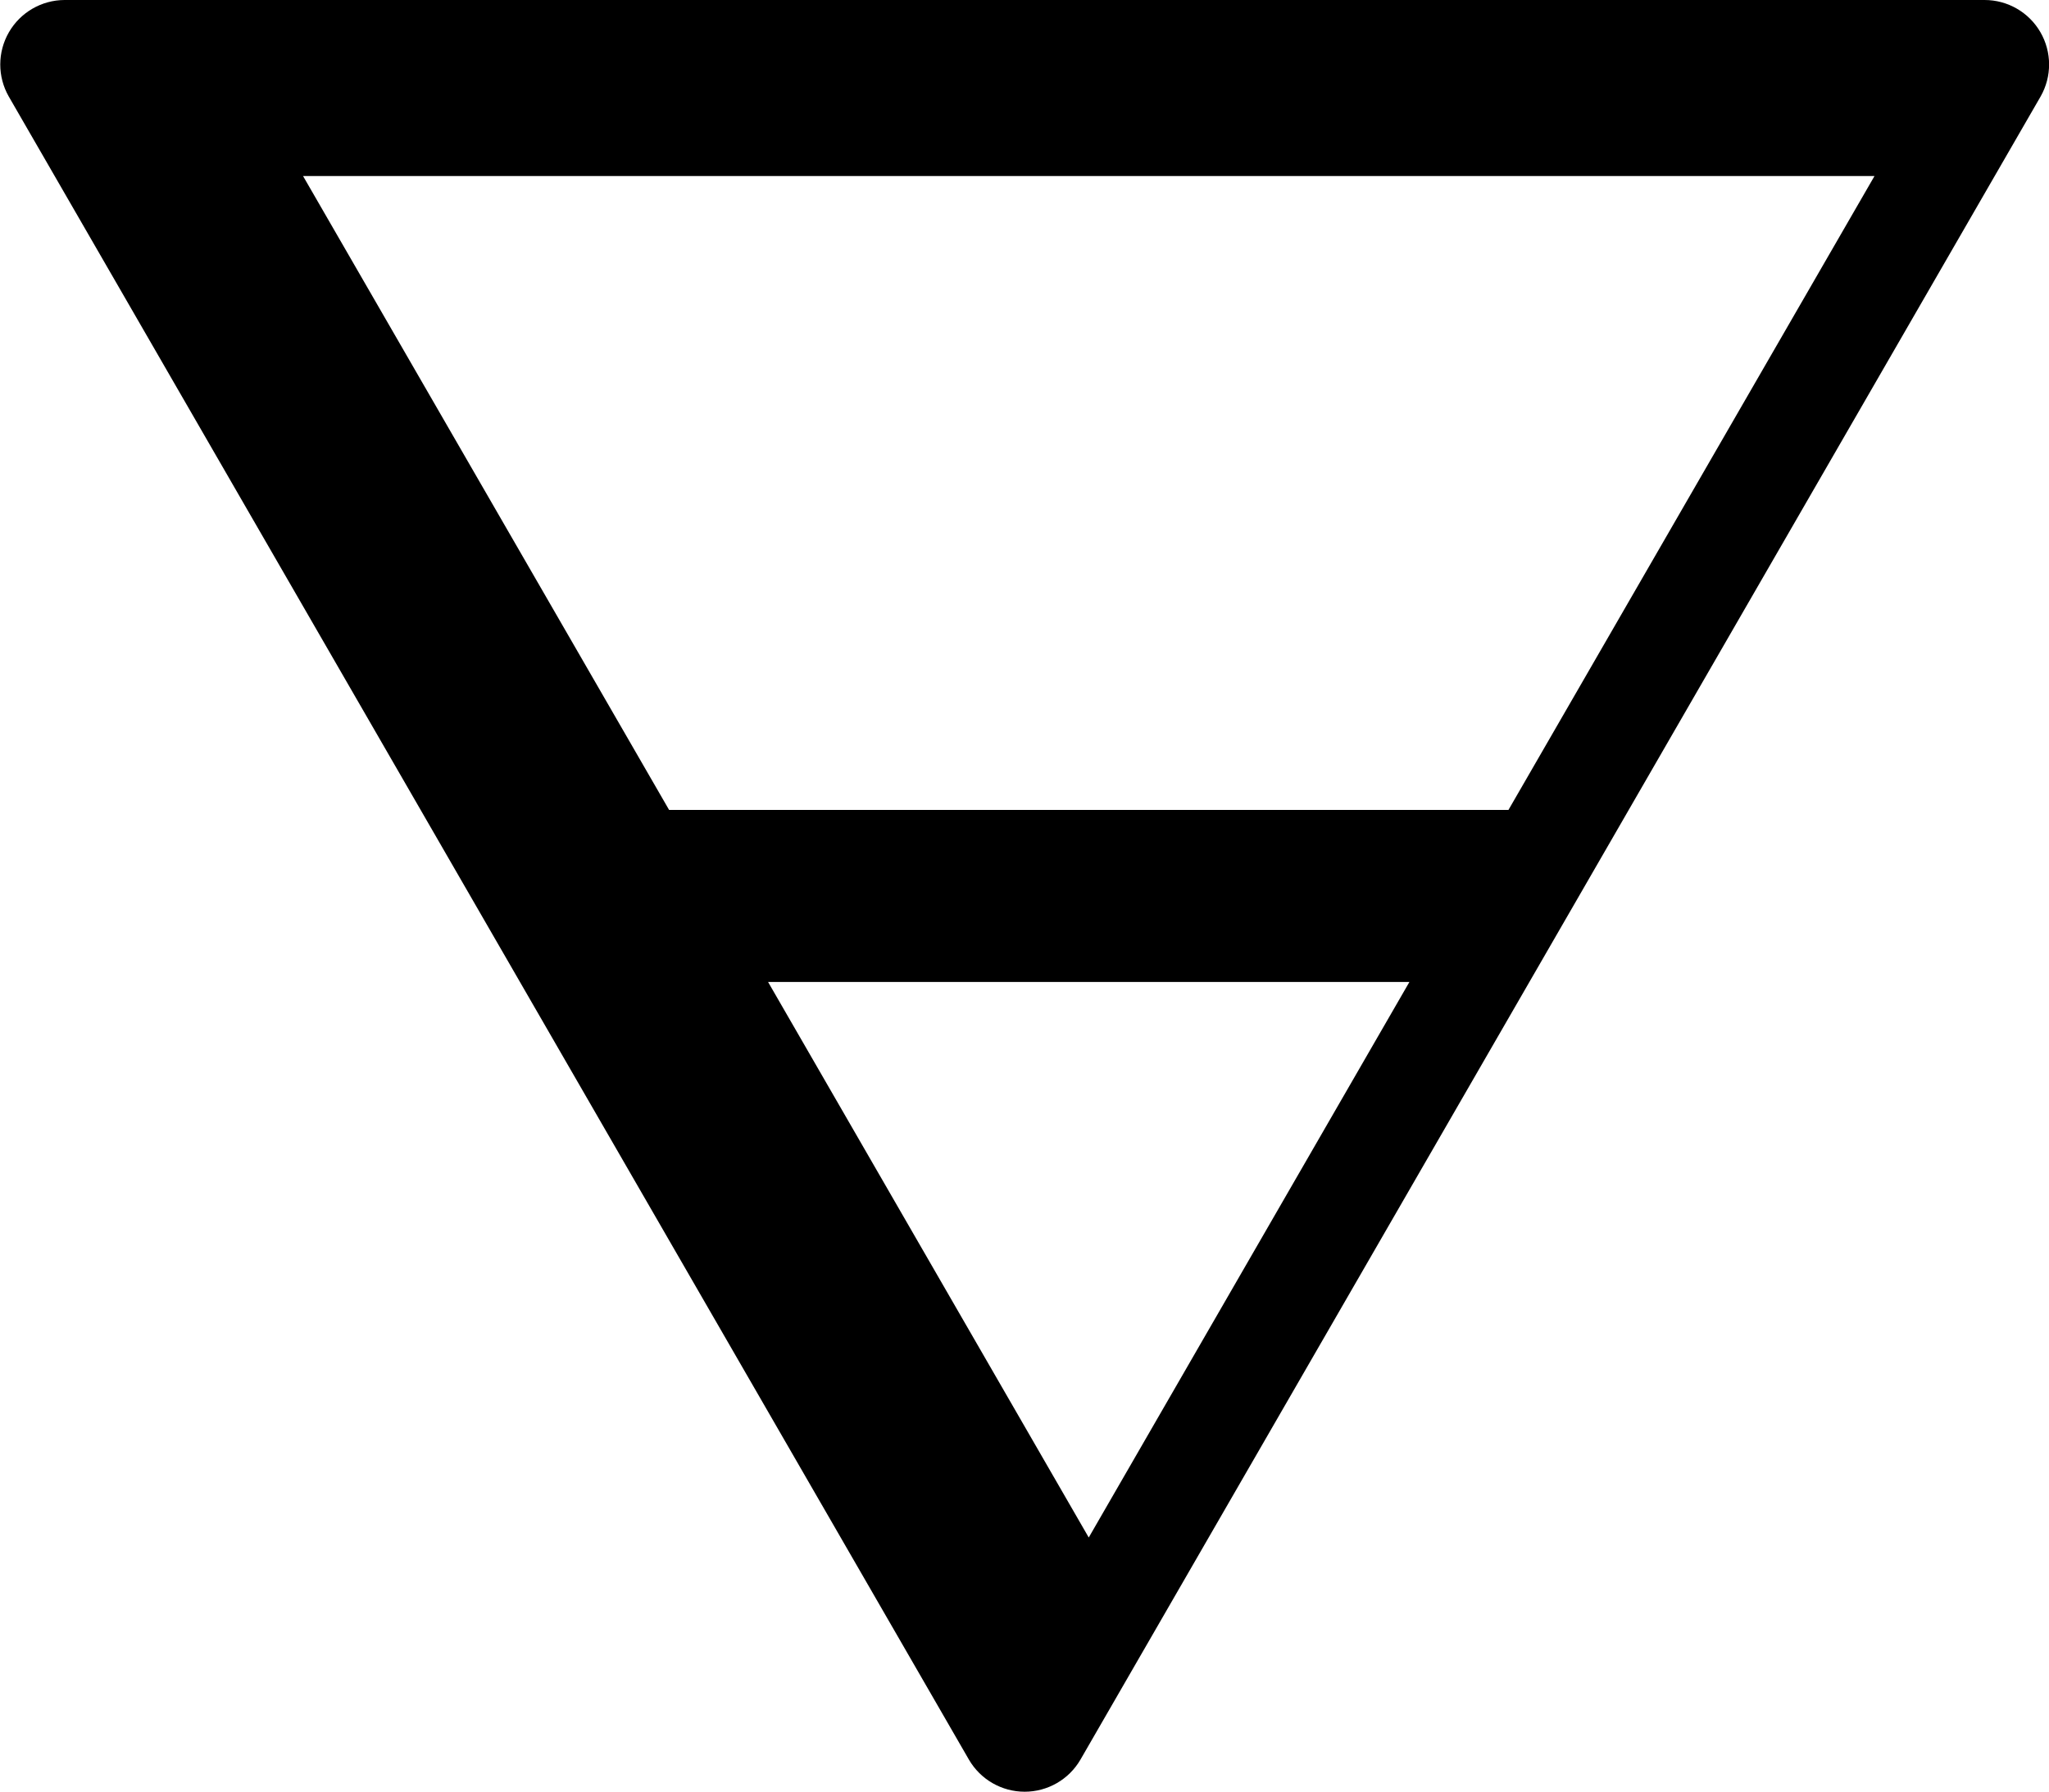
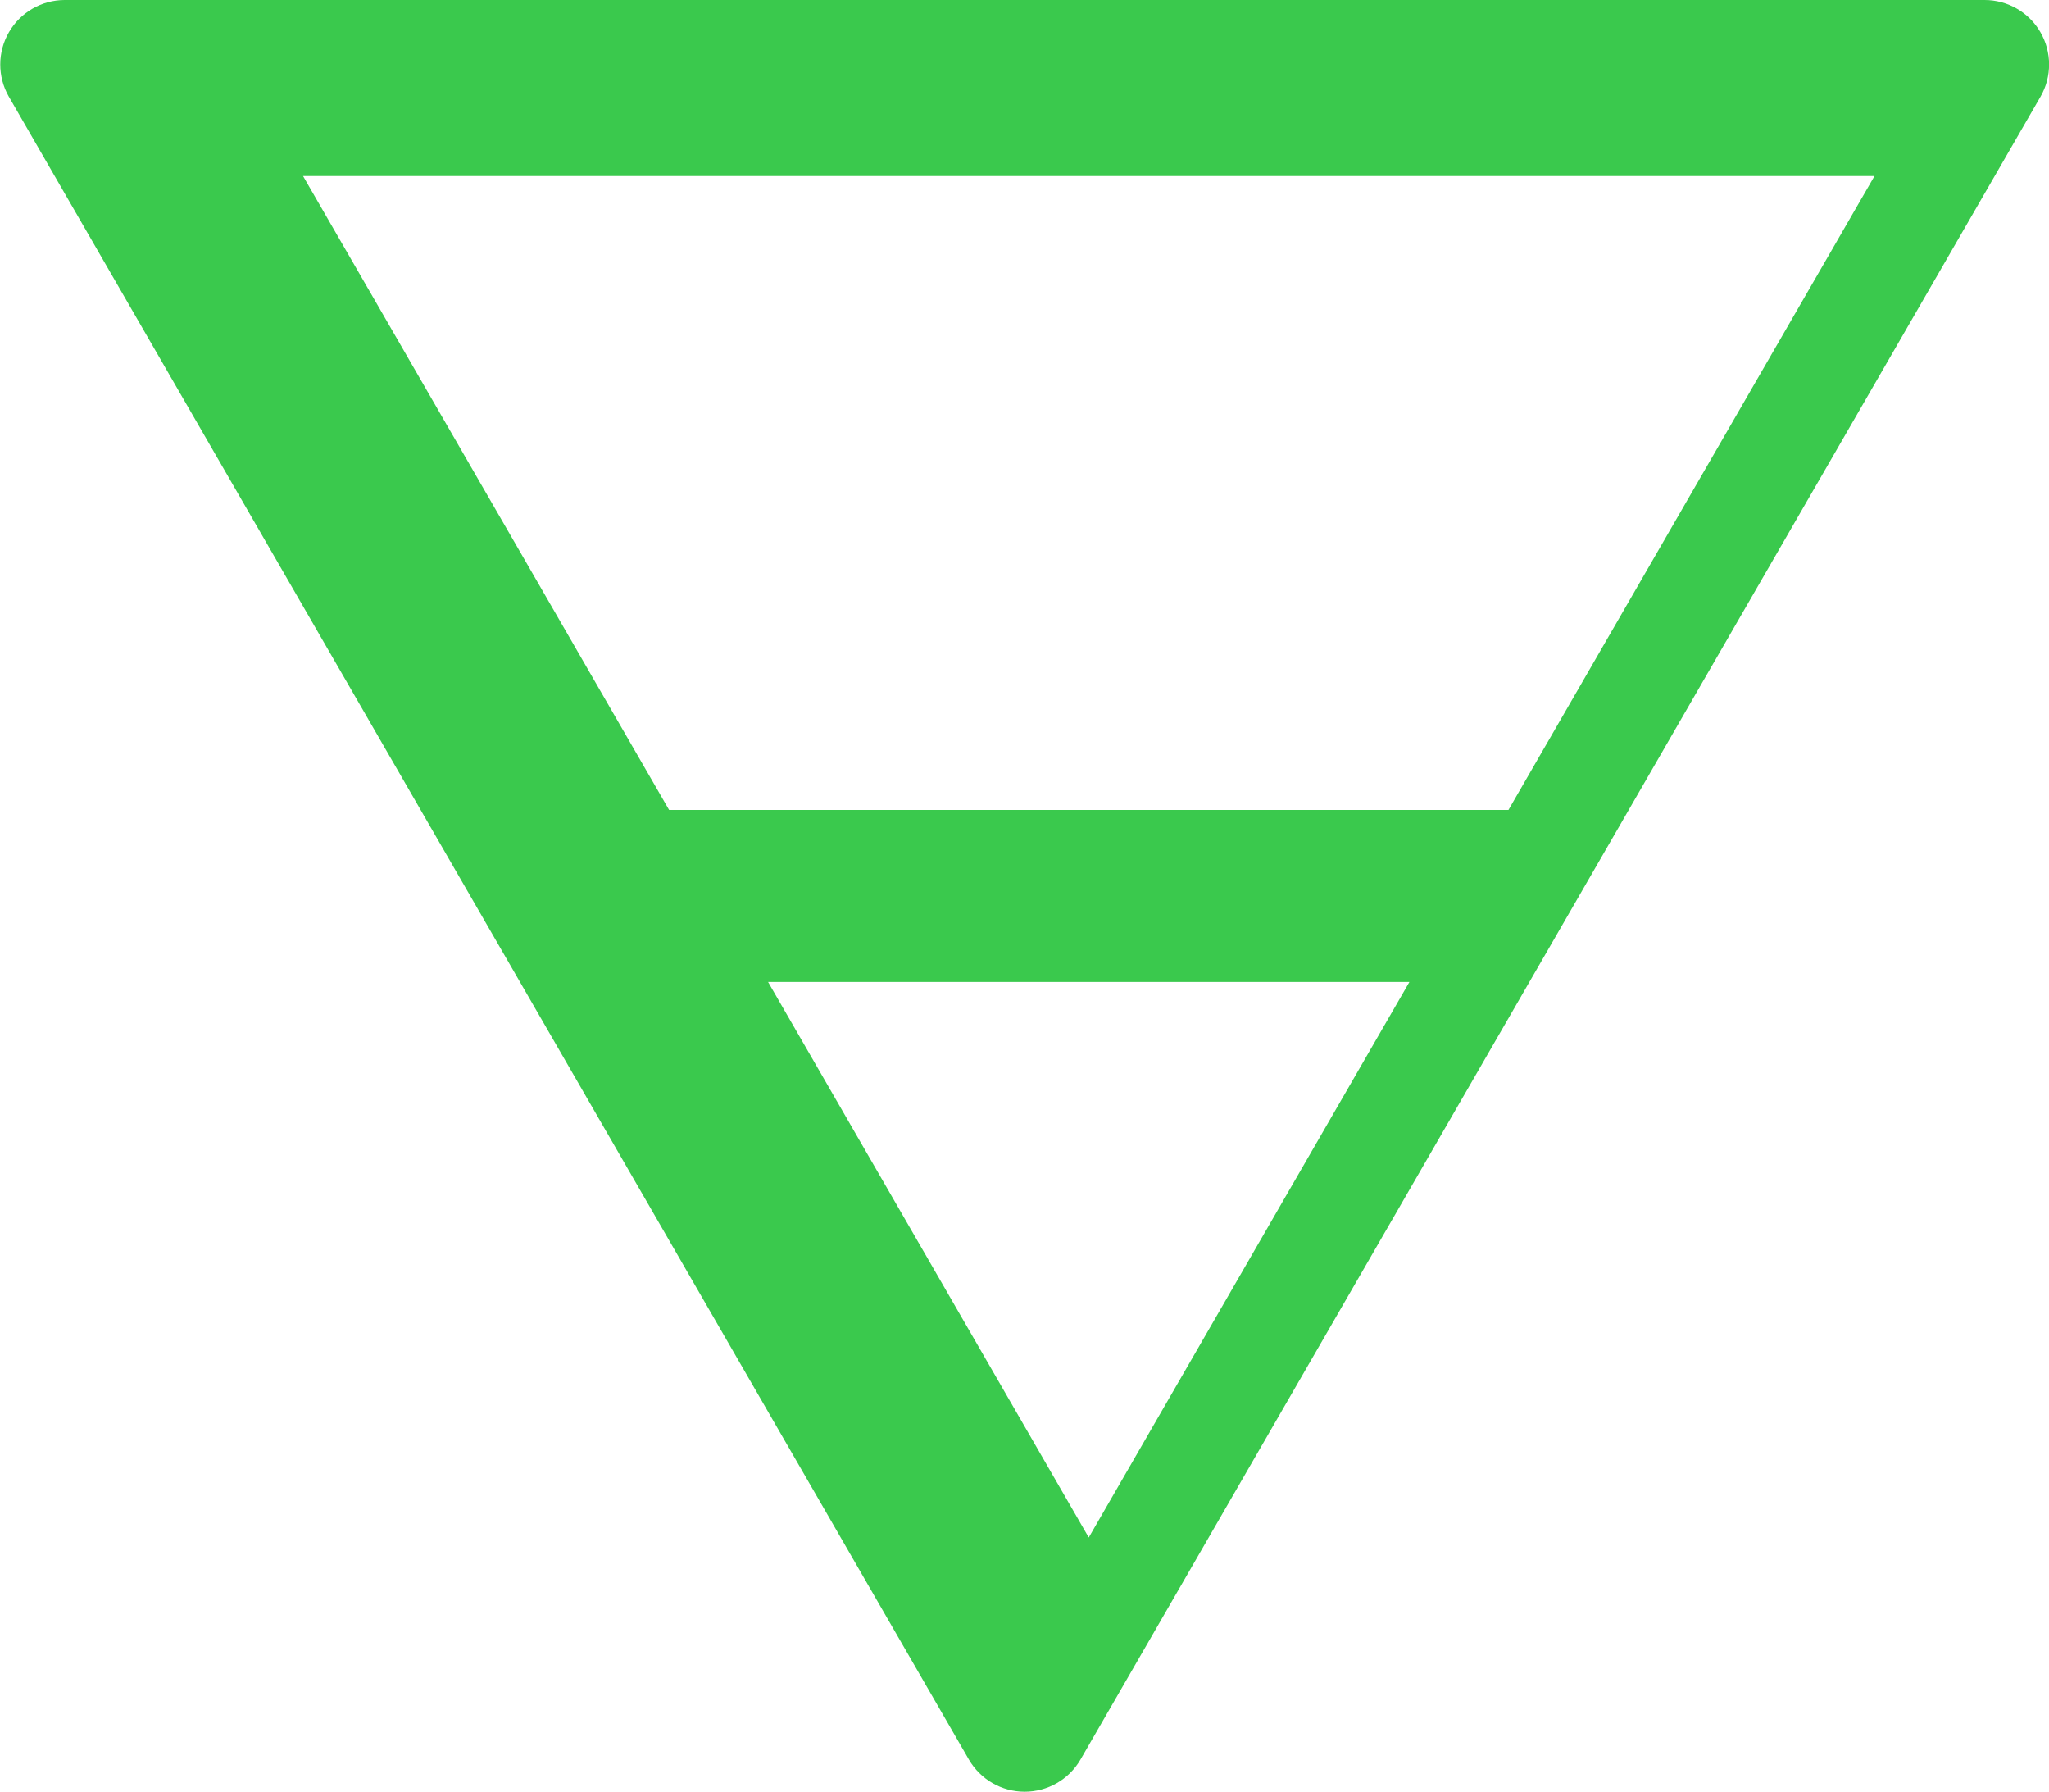
<svg xmlns="http://www.w3.org/2000/svg" id="earth" viewBox="0 0 285.93 250">
+   <defs>
+     <style>
+       @keyframes outline {
+       0% {stroke-dashoffset: 1000;}
+       50% {stroke-dashoffset: 0;}
+       100% {stroke-dashoffset: 1000;}
+       }
+       path {
+         stroke-dasharray: 1000;
+         stroke-dashoffset: 1000;
+         fill: rgb(58, 201, 77);
+         stroke: rgb(135, 100, 52);
+         stroke-width: 5;
+         pointer-events:all;
+       }
+       path {
+         animation: outline 10s linear infinite;
+       }
+     </style>
+   </defs>
  <path d="M276.94,0H9A9,9,0,0,0,1.22,13.46l134,232.06a9,9,0,0,0,15.54,0l134-232.06A9,9,0,0,0,276.94,0ZM107.18,137h89.5l-44.75,77.51ZM210.5,113H93.37L42.29,24.56H261.58Z" />
</svg>
